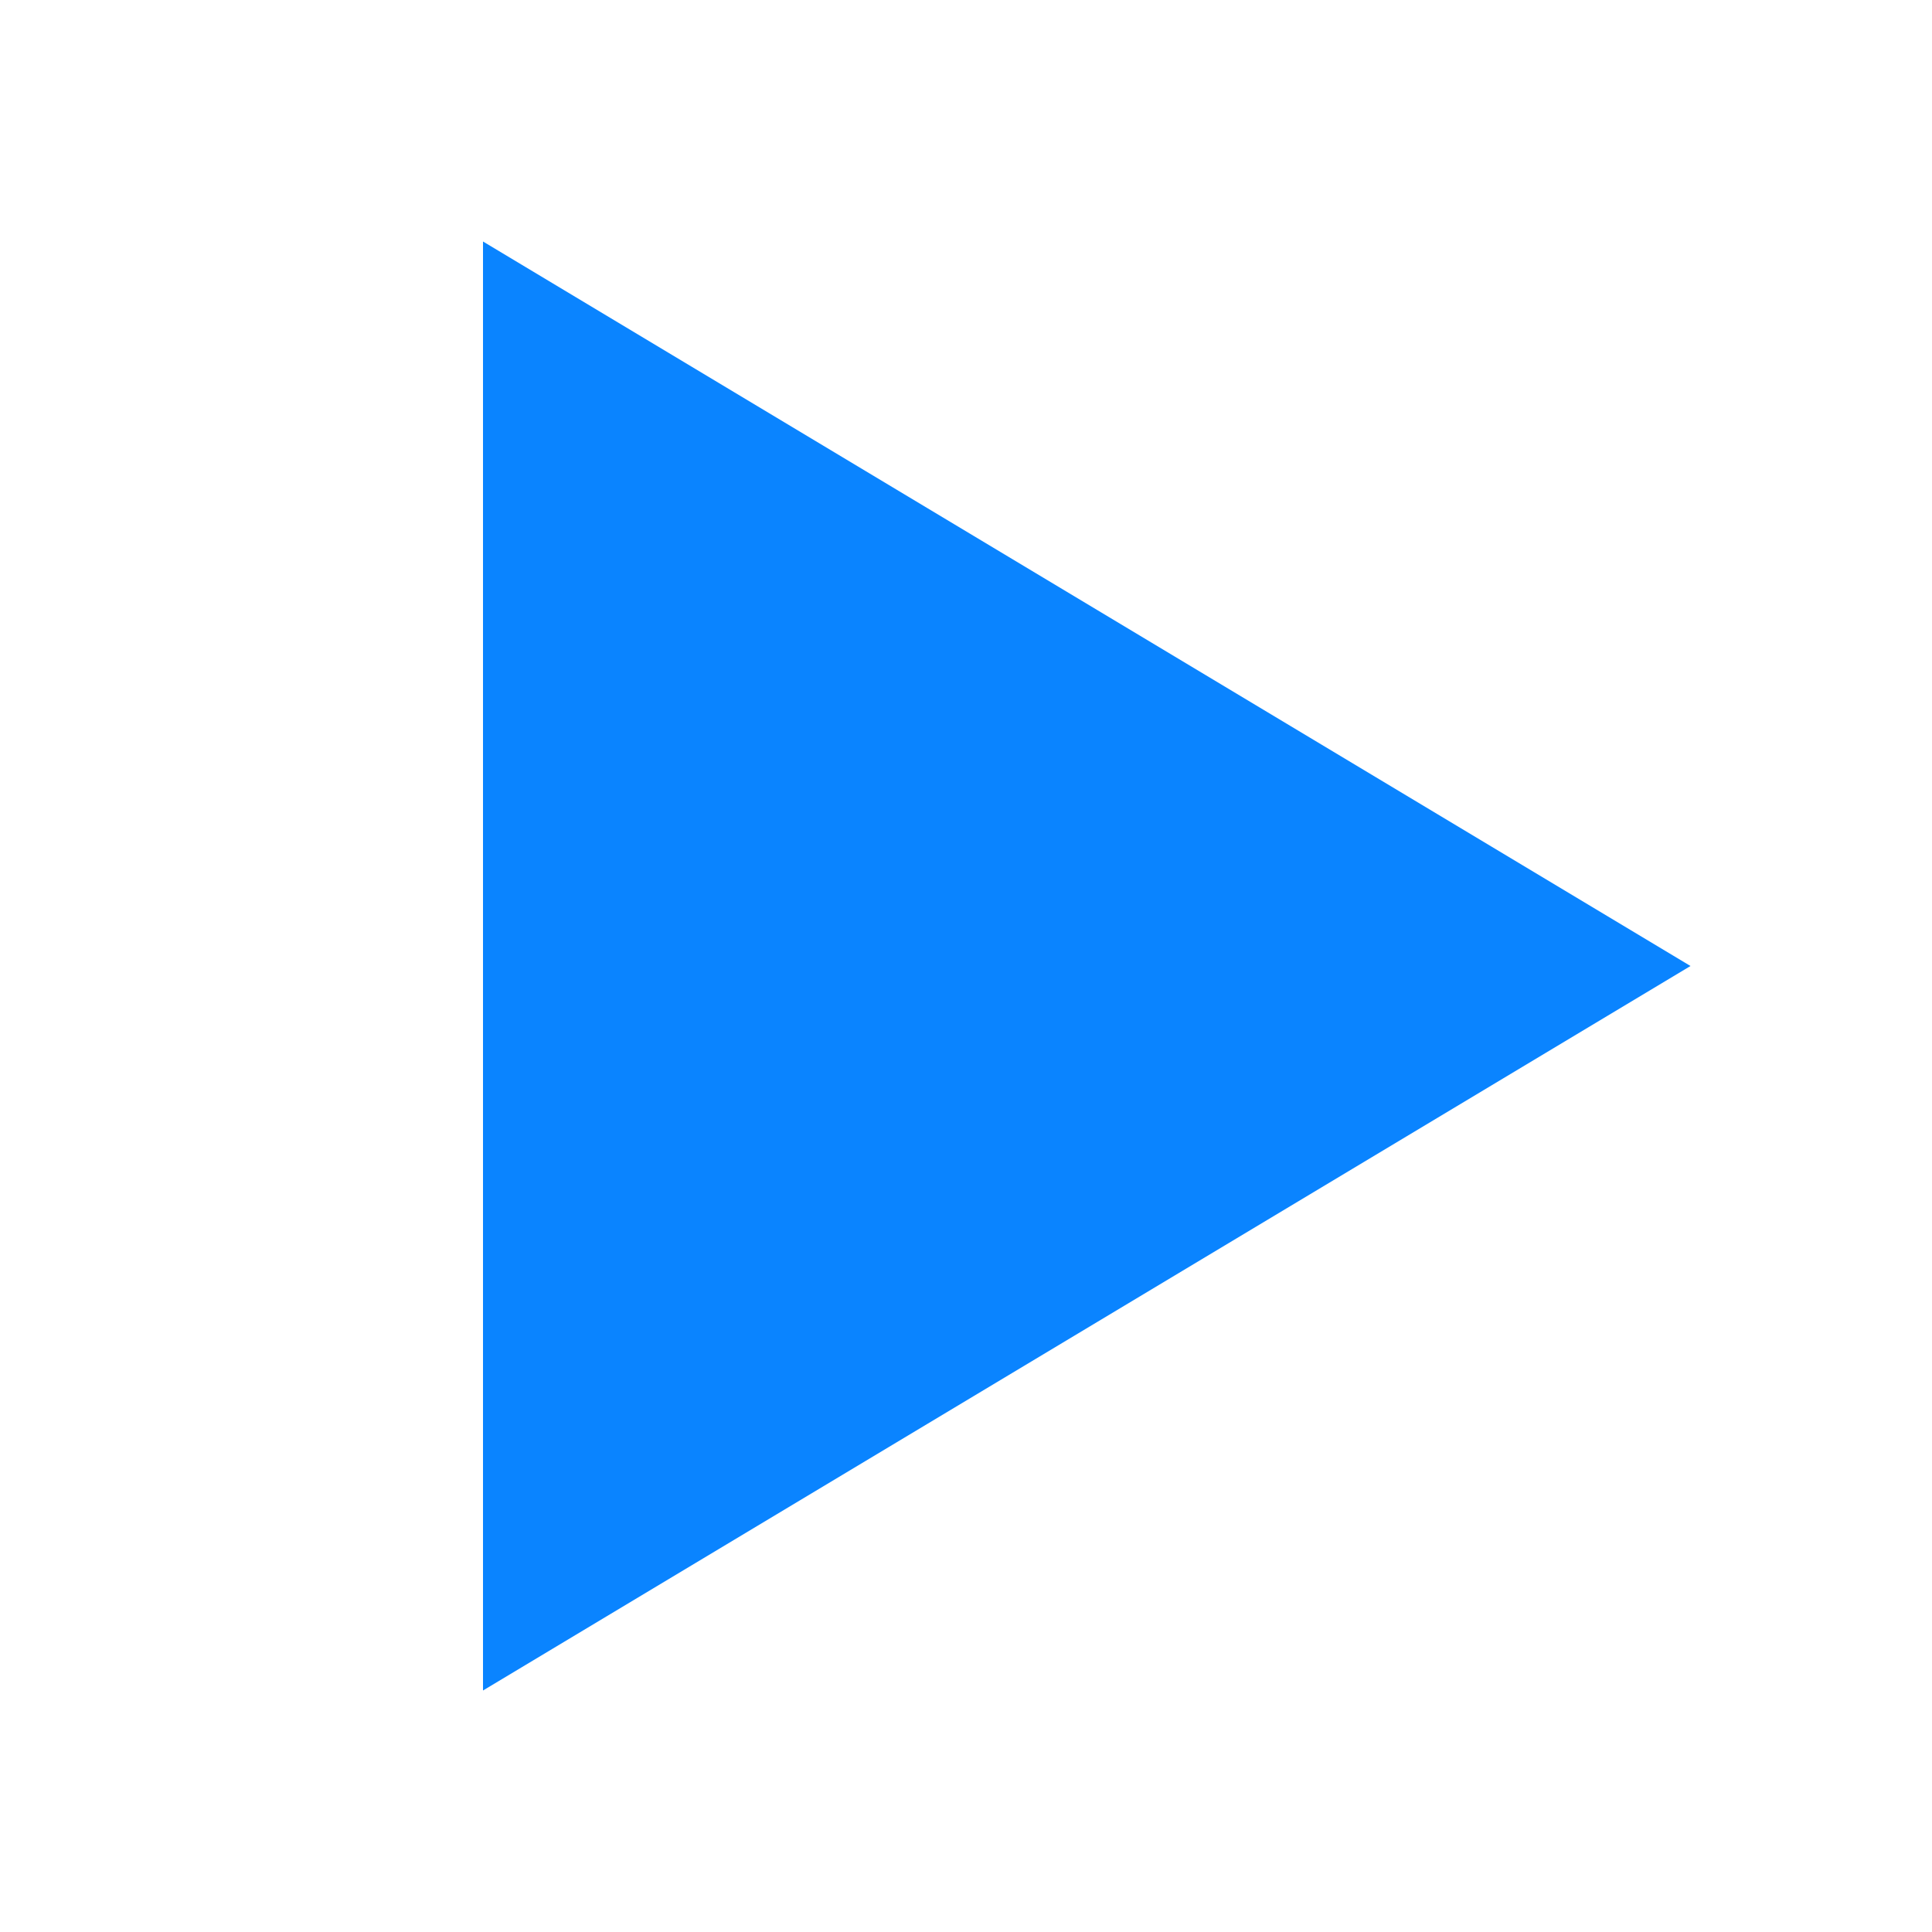
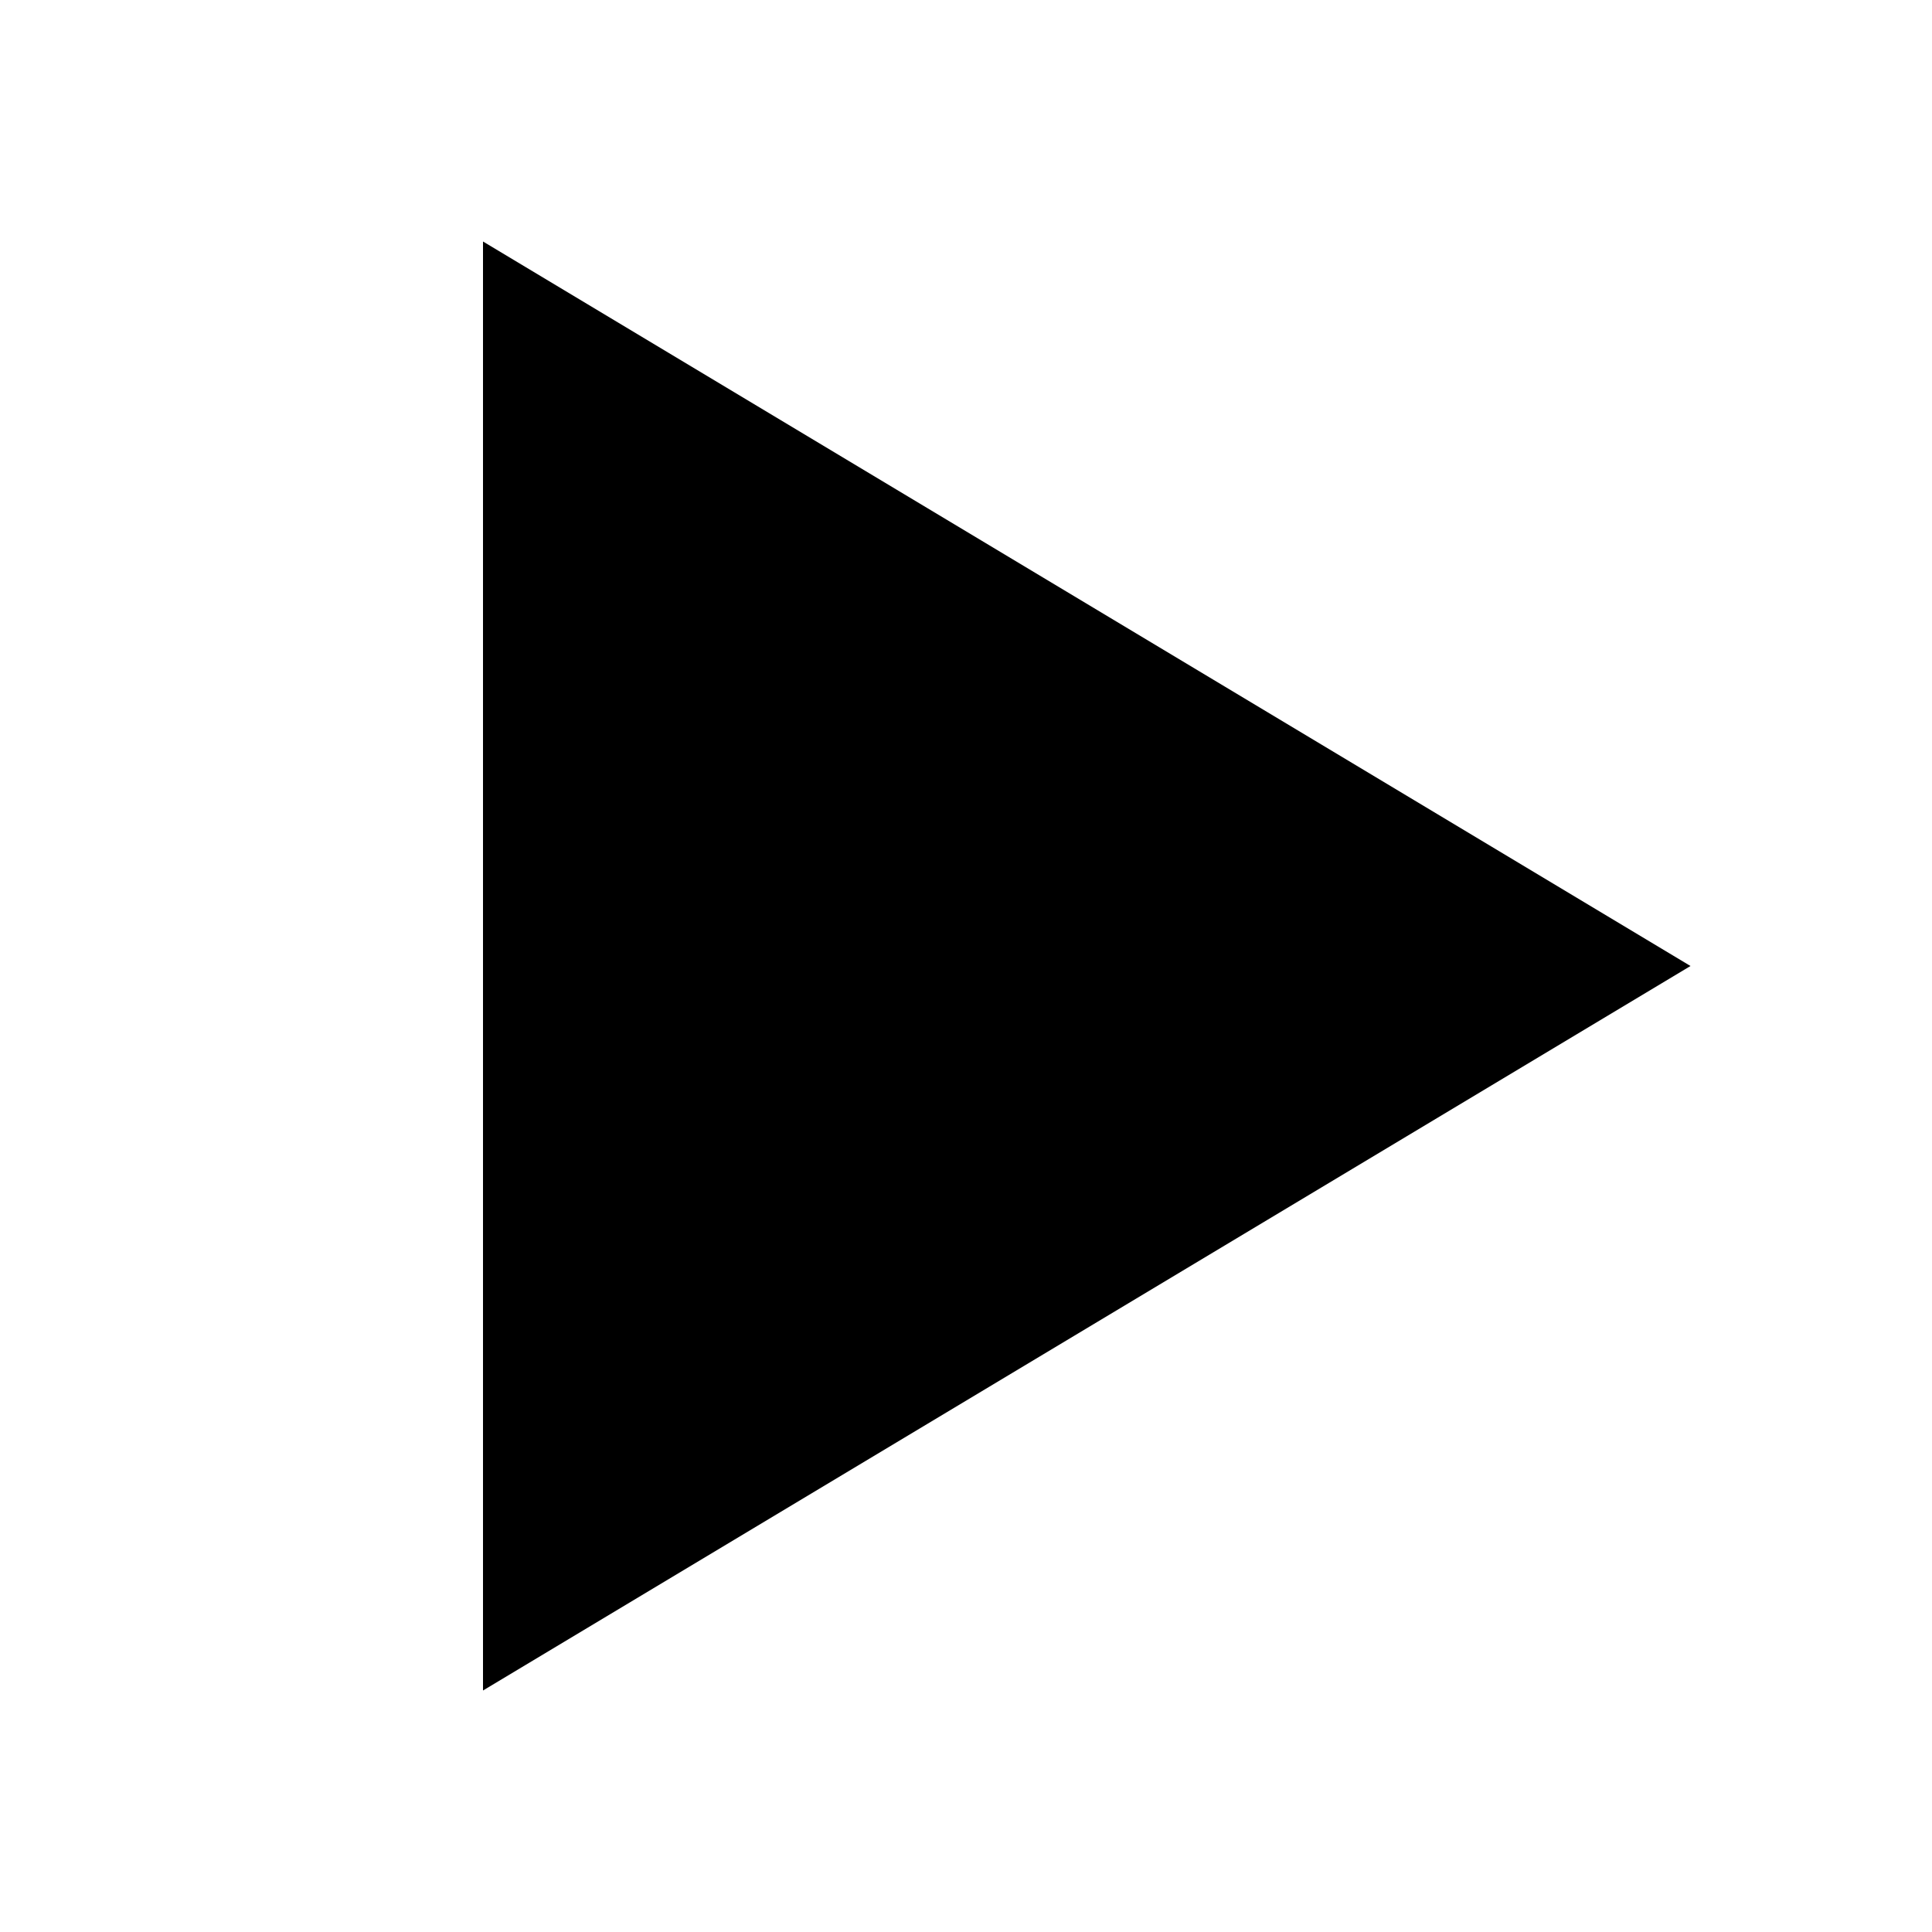
- <svg xmlns="http://www.w3.org/2000/svg" width="16" height="16" viewBox="0 0 16 16" fill="context-fill #0b0b0b">
-   <g id="Page-1" stroke="none" stroke-width="1" fill="none" fill-rule="evenodd">
-     <polygon id="Triangle-2" fill="#0A84FF" points="14 8 4 14 4 2" />
-   </g>
+ <svg xmlns="http://www.w3.org/2000/svg" width="16" height="16" viewBox="0 0 16 16">
+   <polygon points="14 8 4 14 4 2" stroke="none" stroke-width="1" fill="context-fill #0b0b0b" fill-rule="evenodd" />
</svg>
